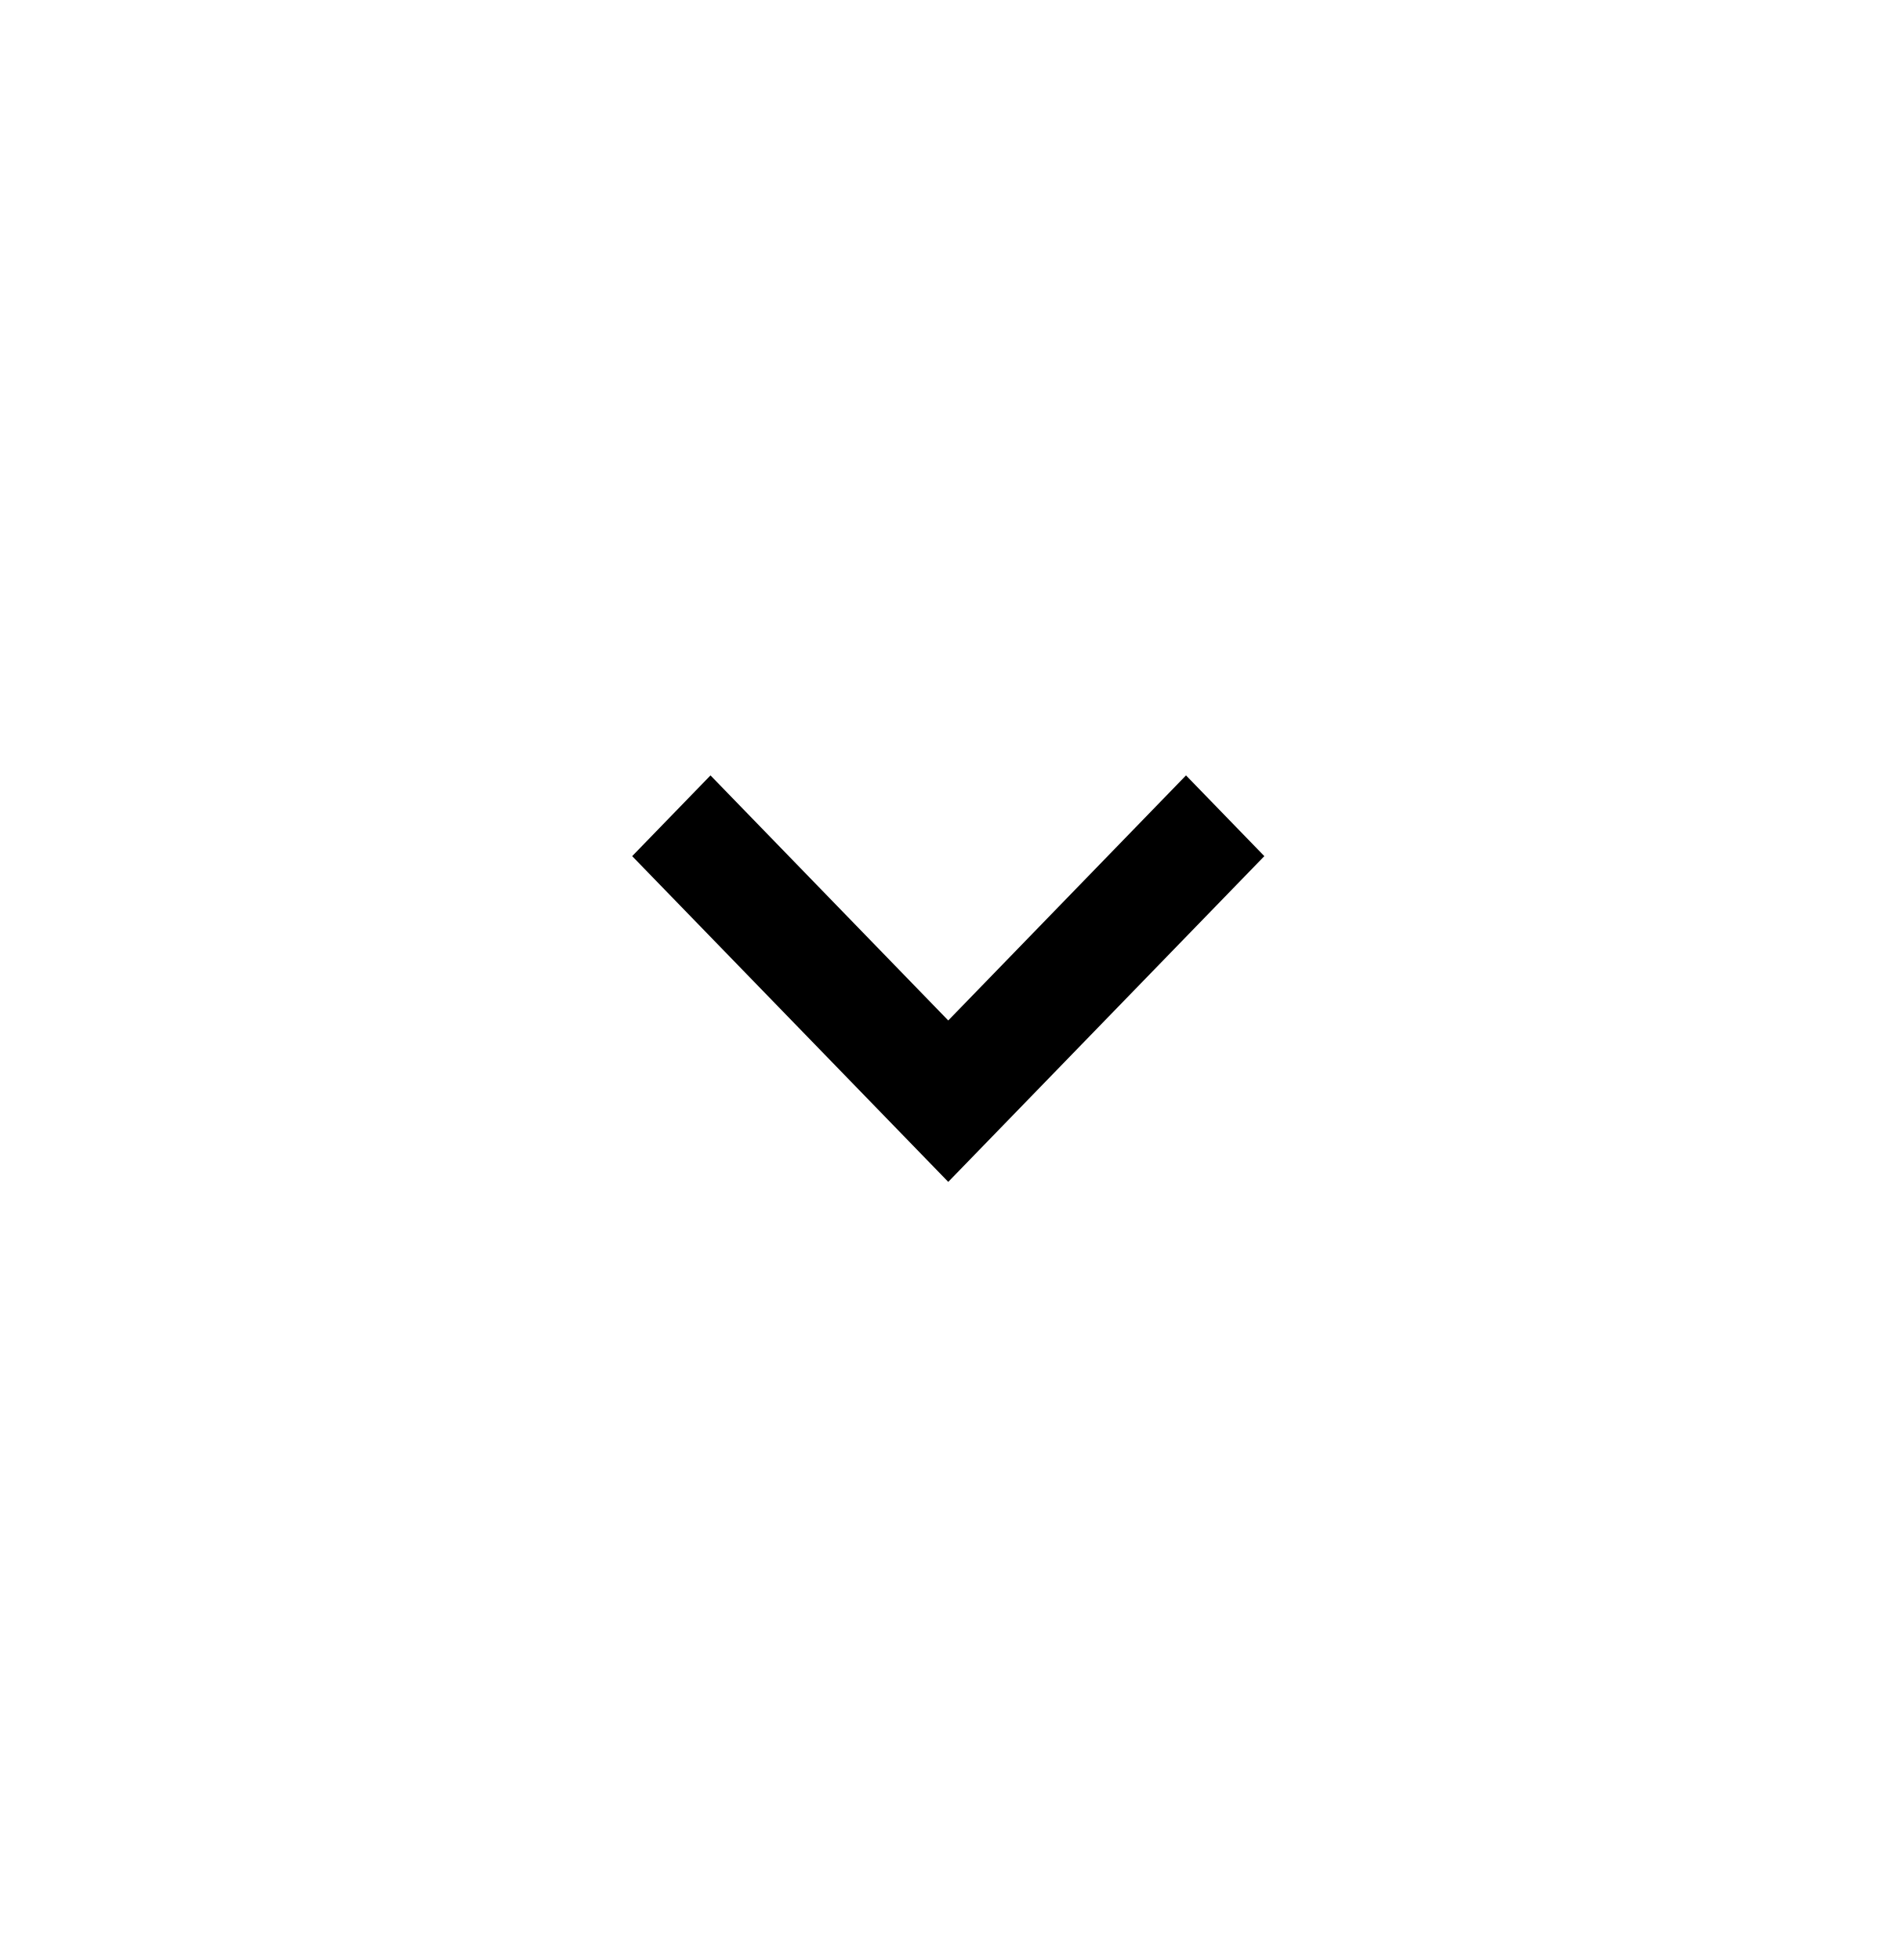
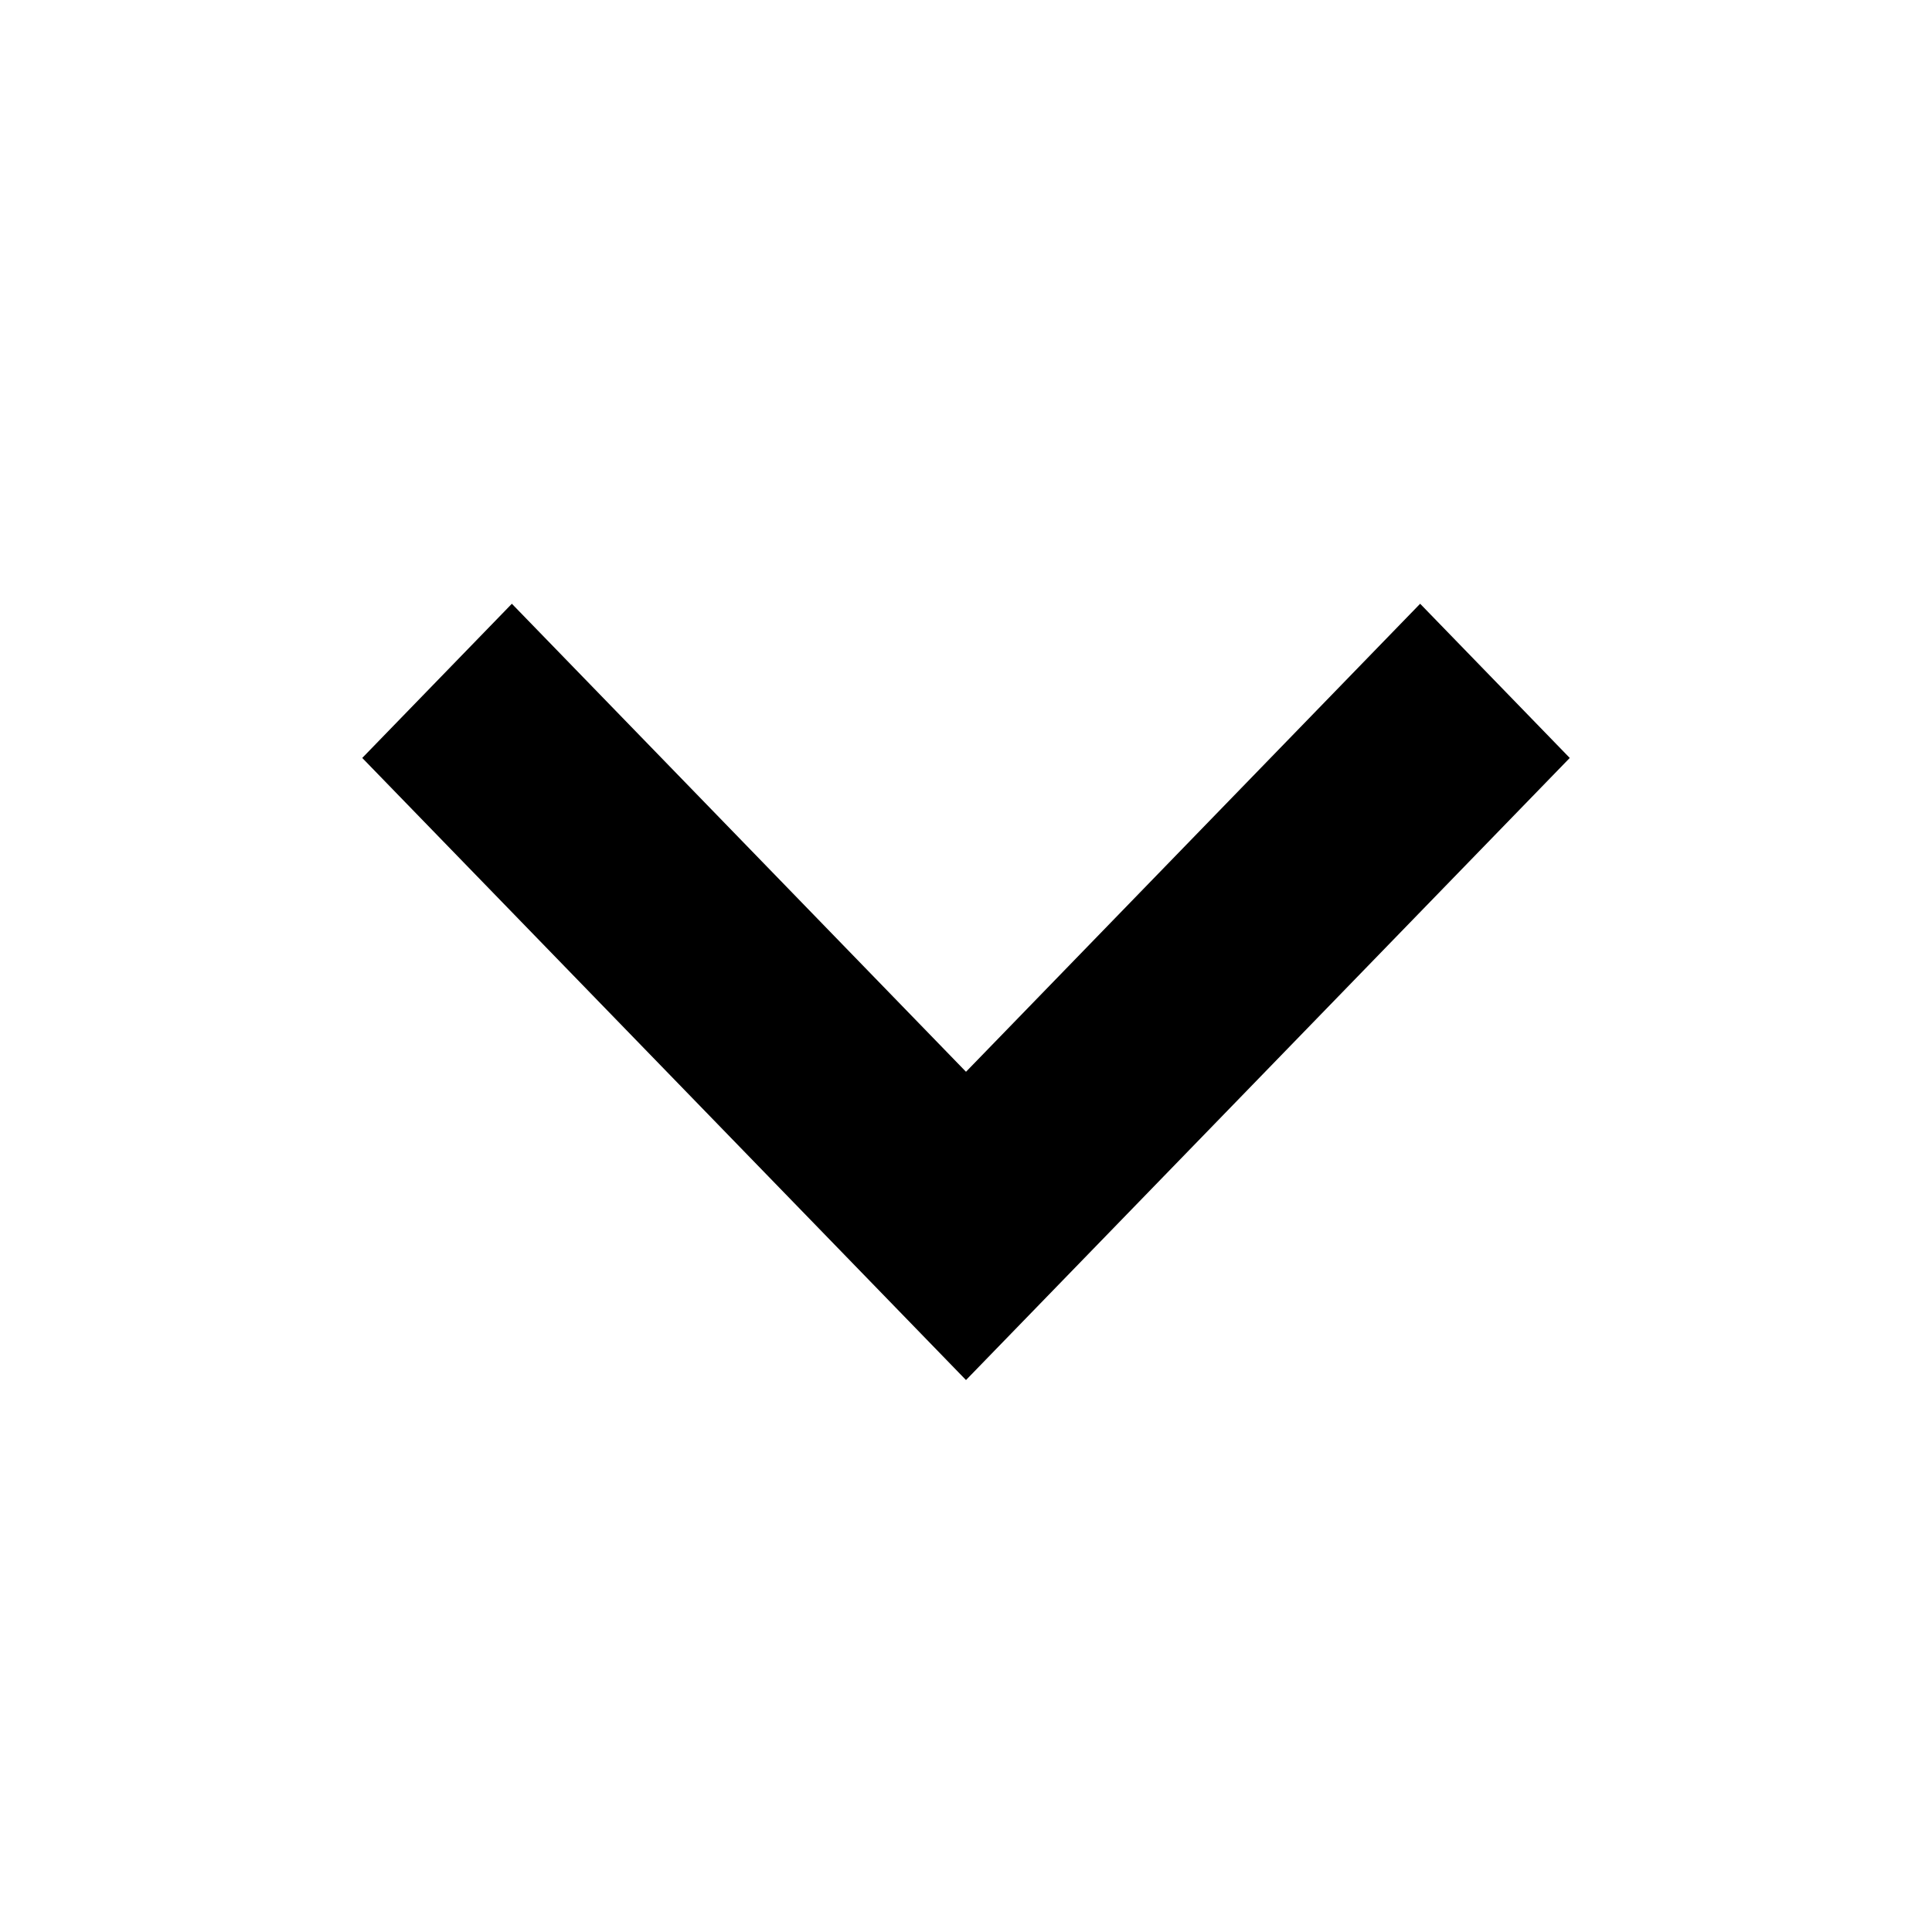
- <svg xmlns="http://www.w3.org/2000/svg" width="30" height="31" viewBox="0 0 30 31" fill="currentColor">
-   <path fill-rule="evenodd" clip-rule="evenodd" d="M10 13.541L15 18.693L20 13.541L18.761 12.264L15 16.14L11.239 12.264L10 13.541Z" fill="currentColor" />
+ <svg xmlns="http://www.w3.org/2000/svg" width="16" height="16" viewBox="0 0 16 16" fill="currentColor">
+   <path fill-rule="evenodd" clip-rule="evenodd" d="M3 6.277L8 11.429L13 6.277L11.761 5L8 8.876L4.239 5L3 6.277Z" fill="currentColor" />
</svg>
